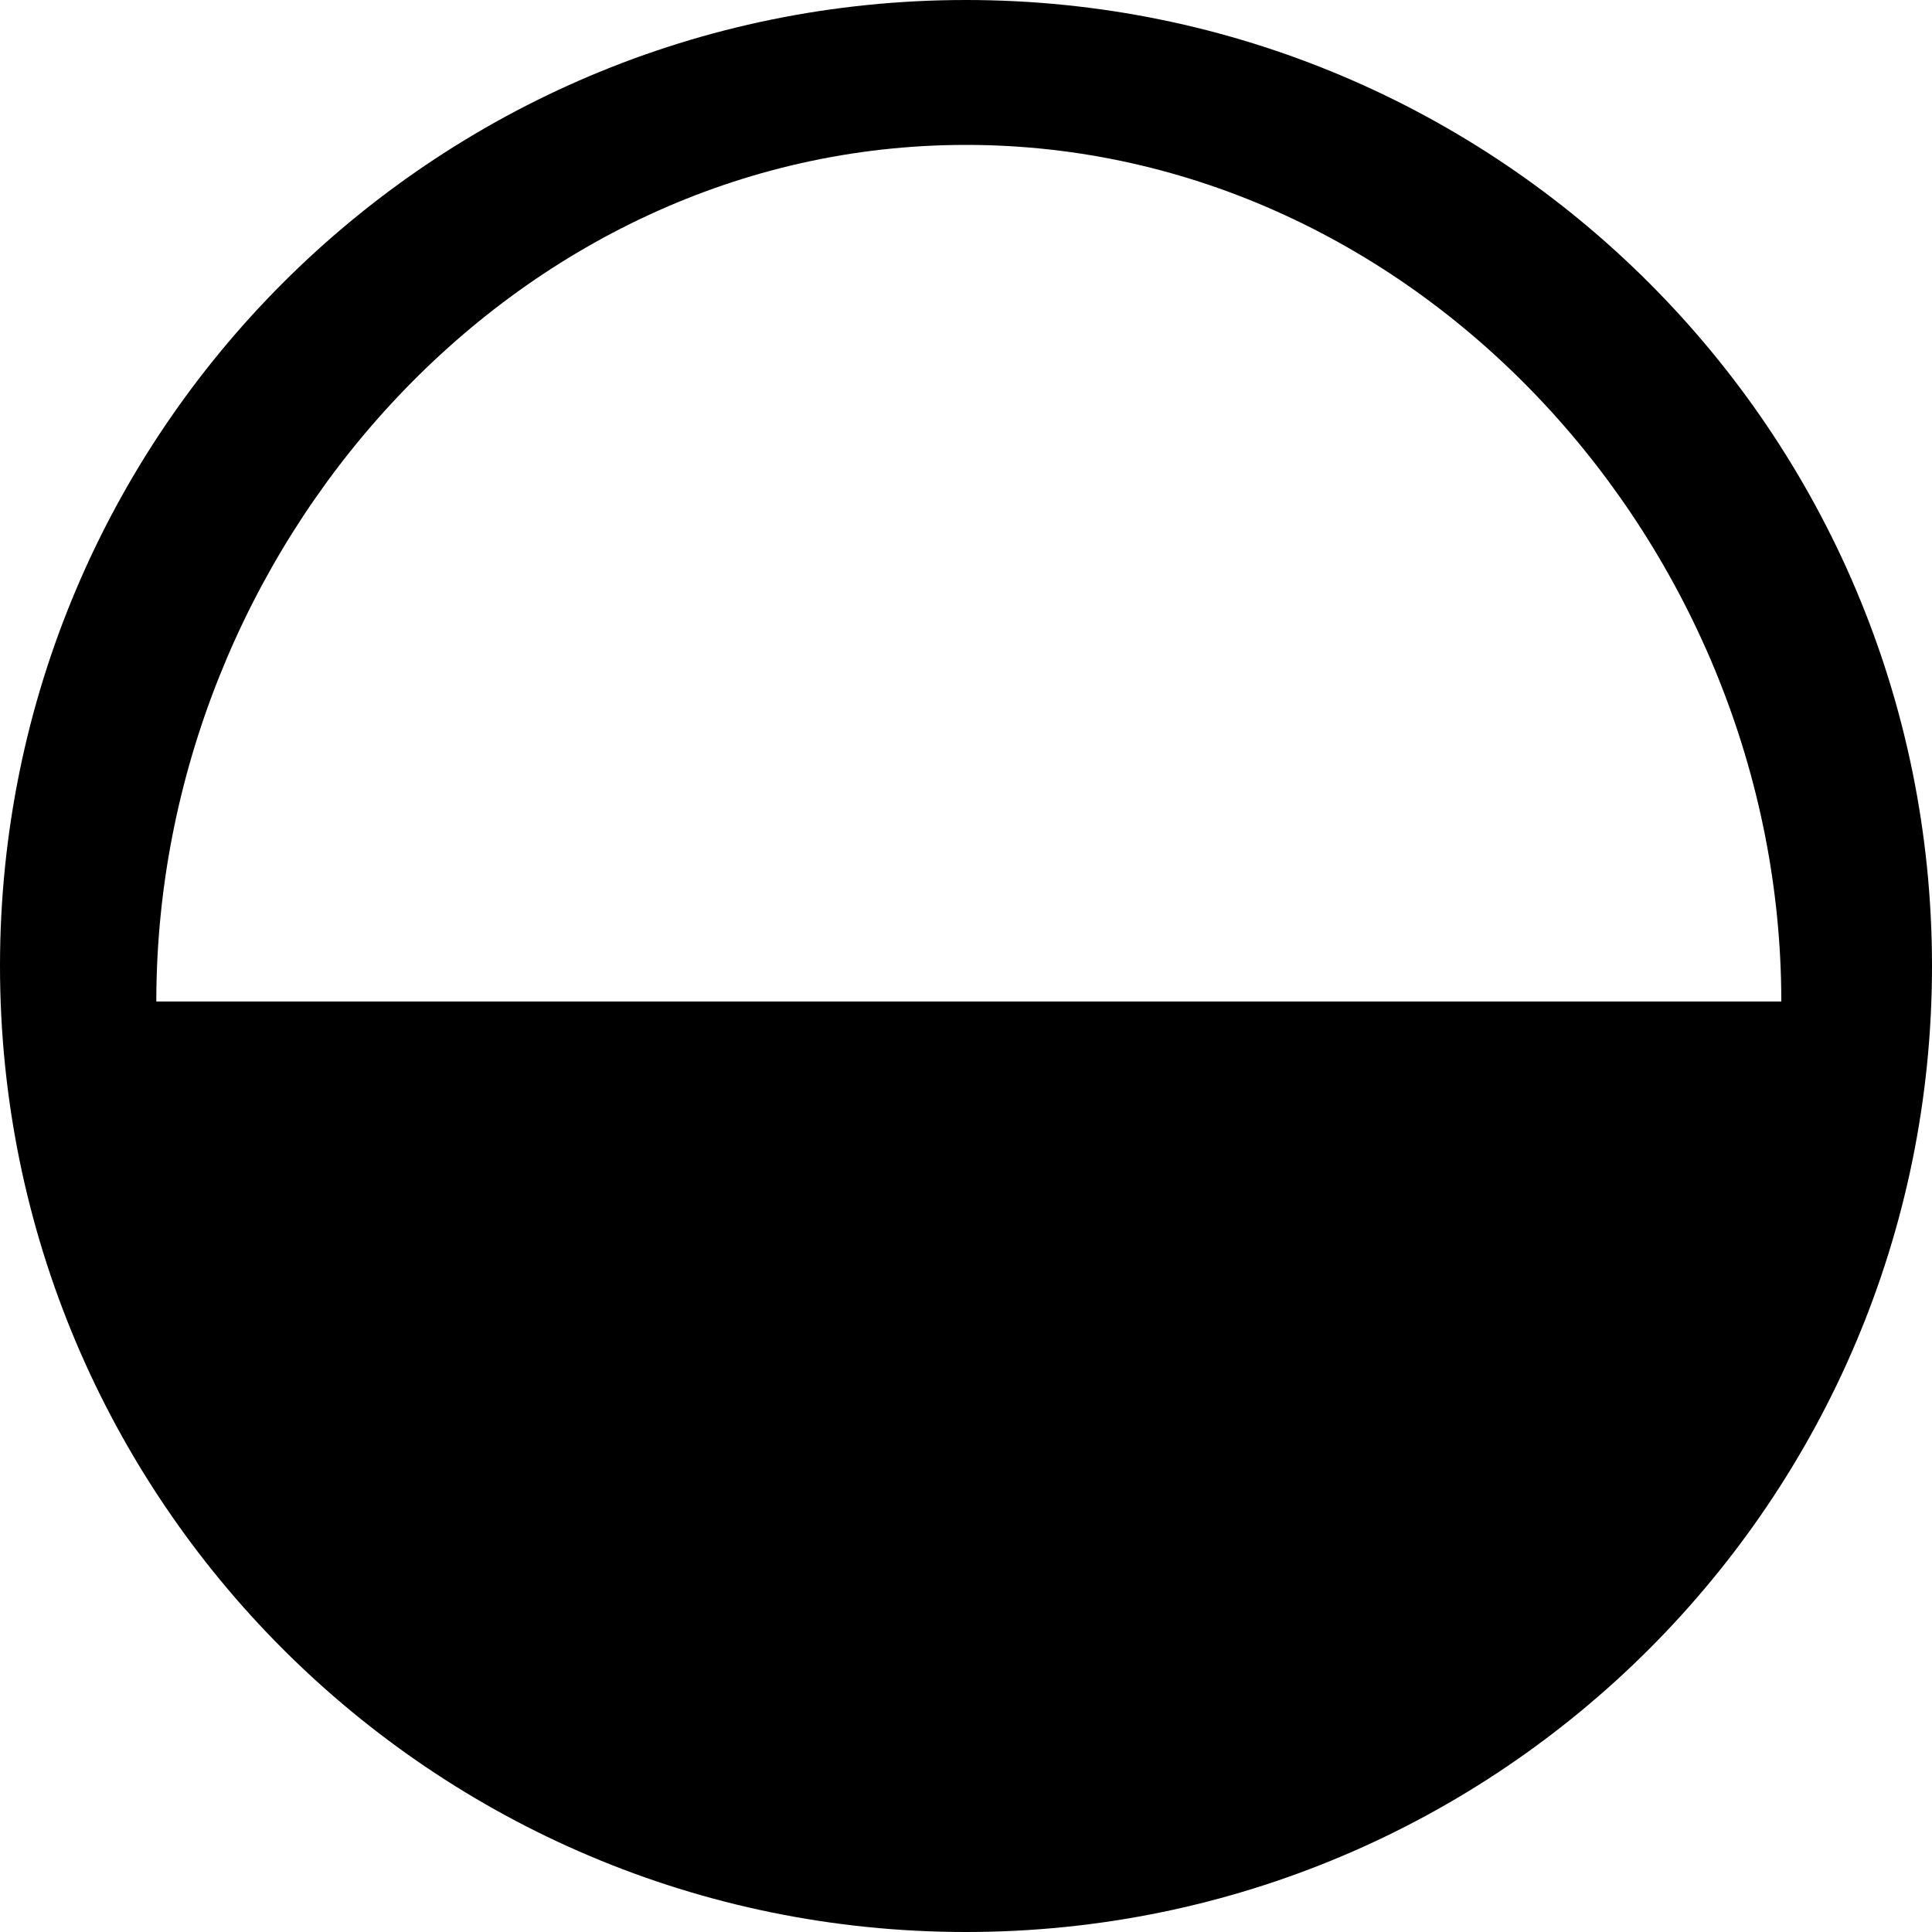
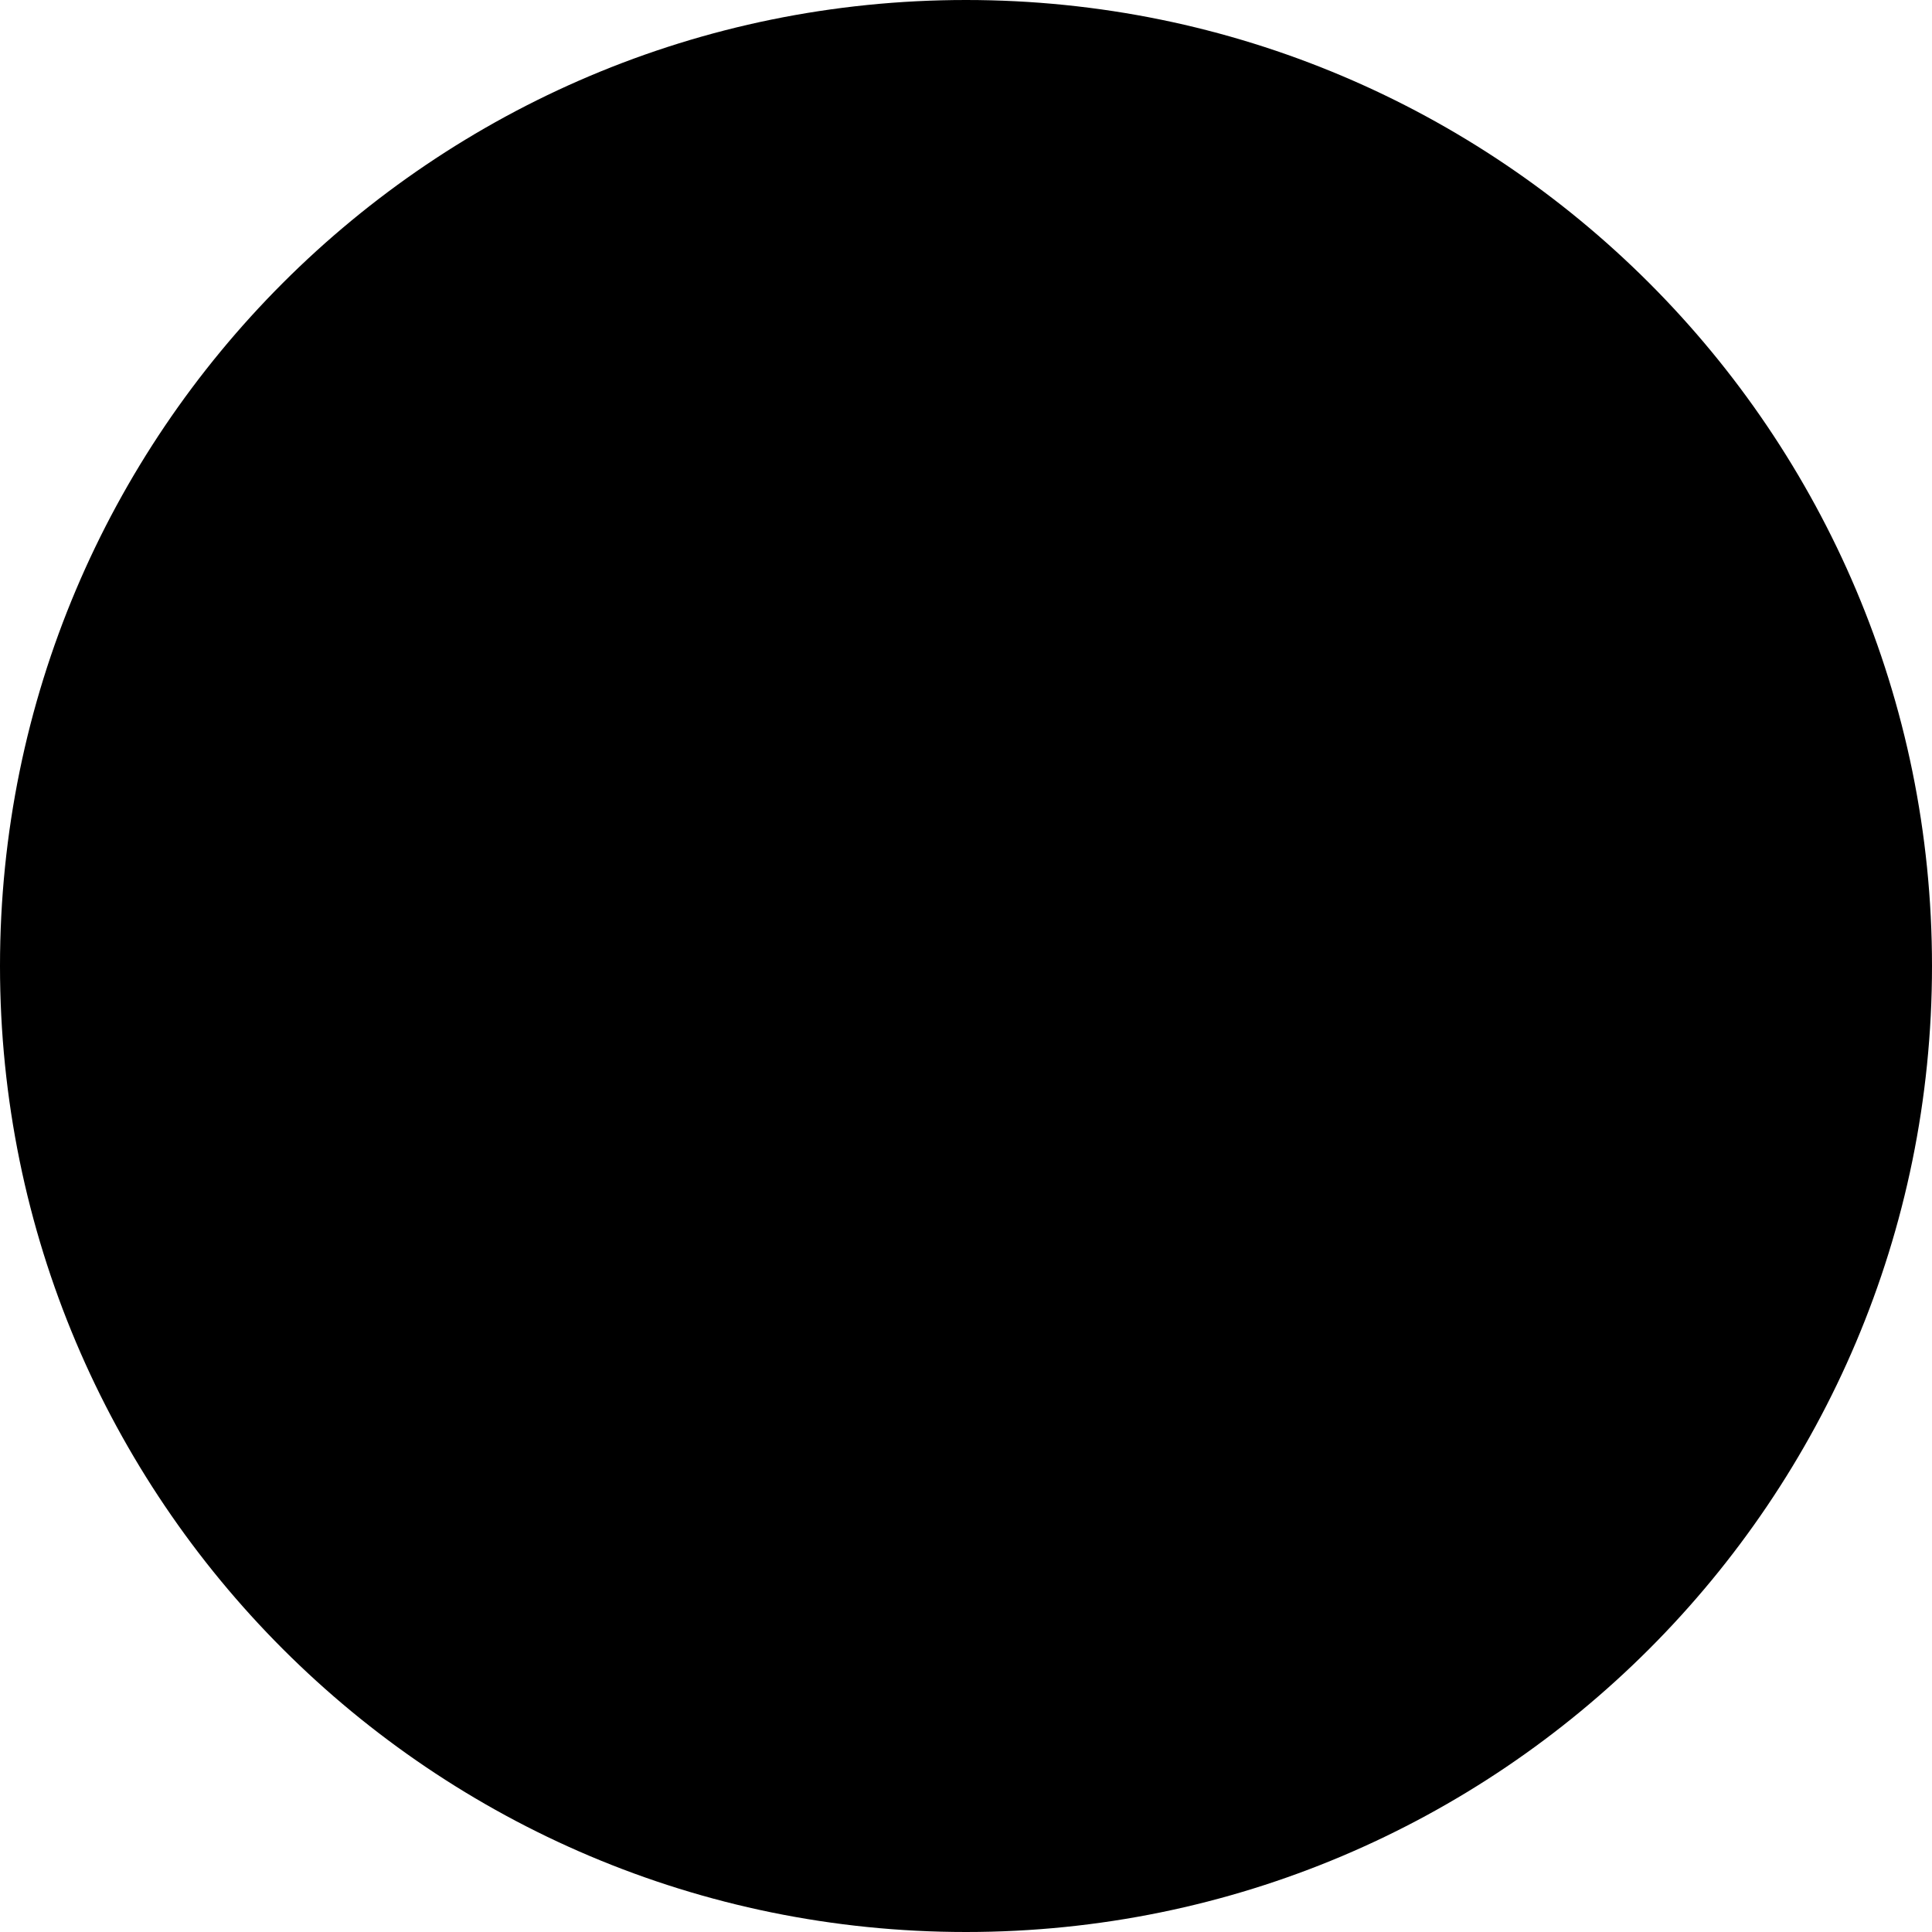
<svg xmlns="http://www.w3.org/2000/svg" viewBox="0 0 11 11">
-   <path fill="#000000" d="m 5.5,0.825 c -2.582,0 -4.61,2.306 -4.61,4.877 l 9.252,0 C 10.142,3.123 8.082,0.825 5.5,0.825 Z M 0,5.5 C 0,2.462 2.462,0 5.5,0 8.538,0 11,2.462 11,5.5 11,8.538 8.538,11 5.5,11 2.462,11 0,8.538 0,5.5 Z" />
+   <path fill="#000000" d="M 0 5.5 C 0 2.462 2.462 0 5.5 0 C 8.538 0 11 2.462 11 5.5 C 11 8.538 8.538 11 5.5 11 C 2.462 11 0 8.538 0 5.5 Z" />
</svg>
